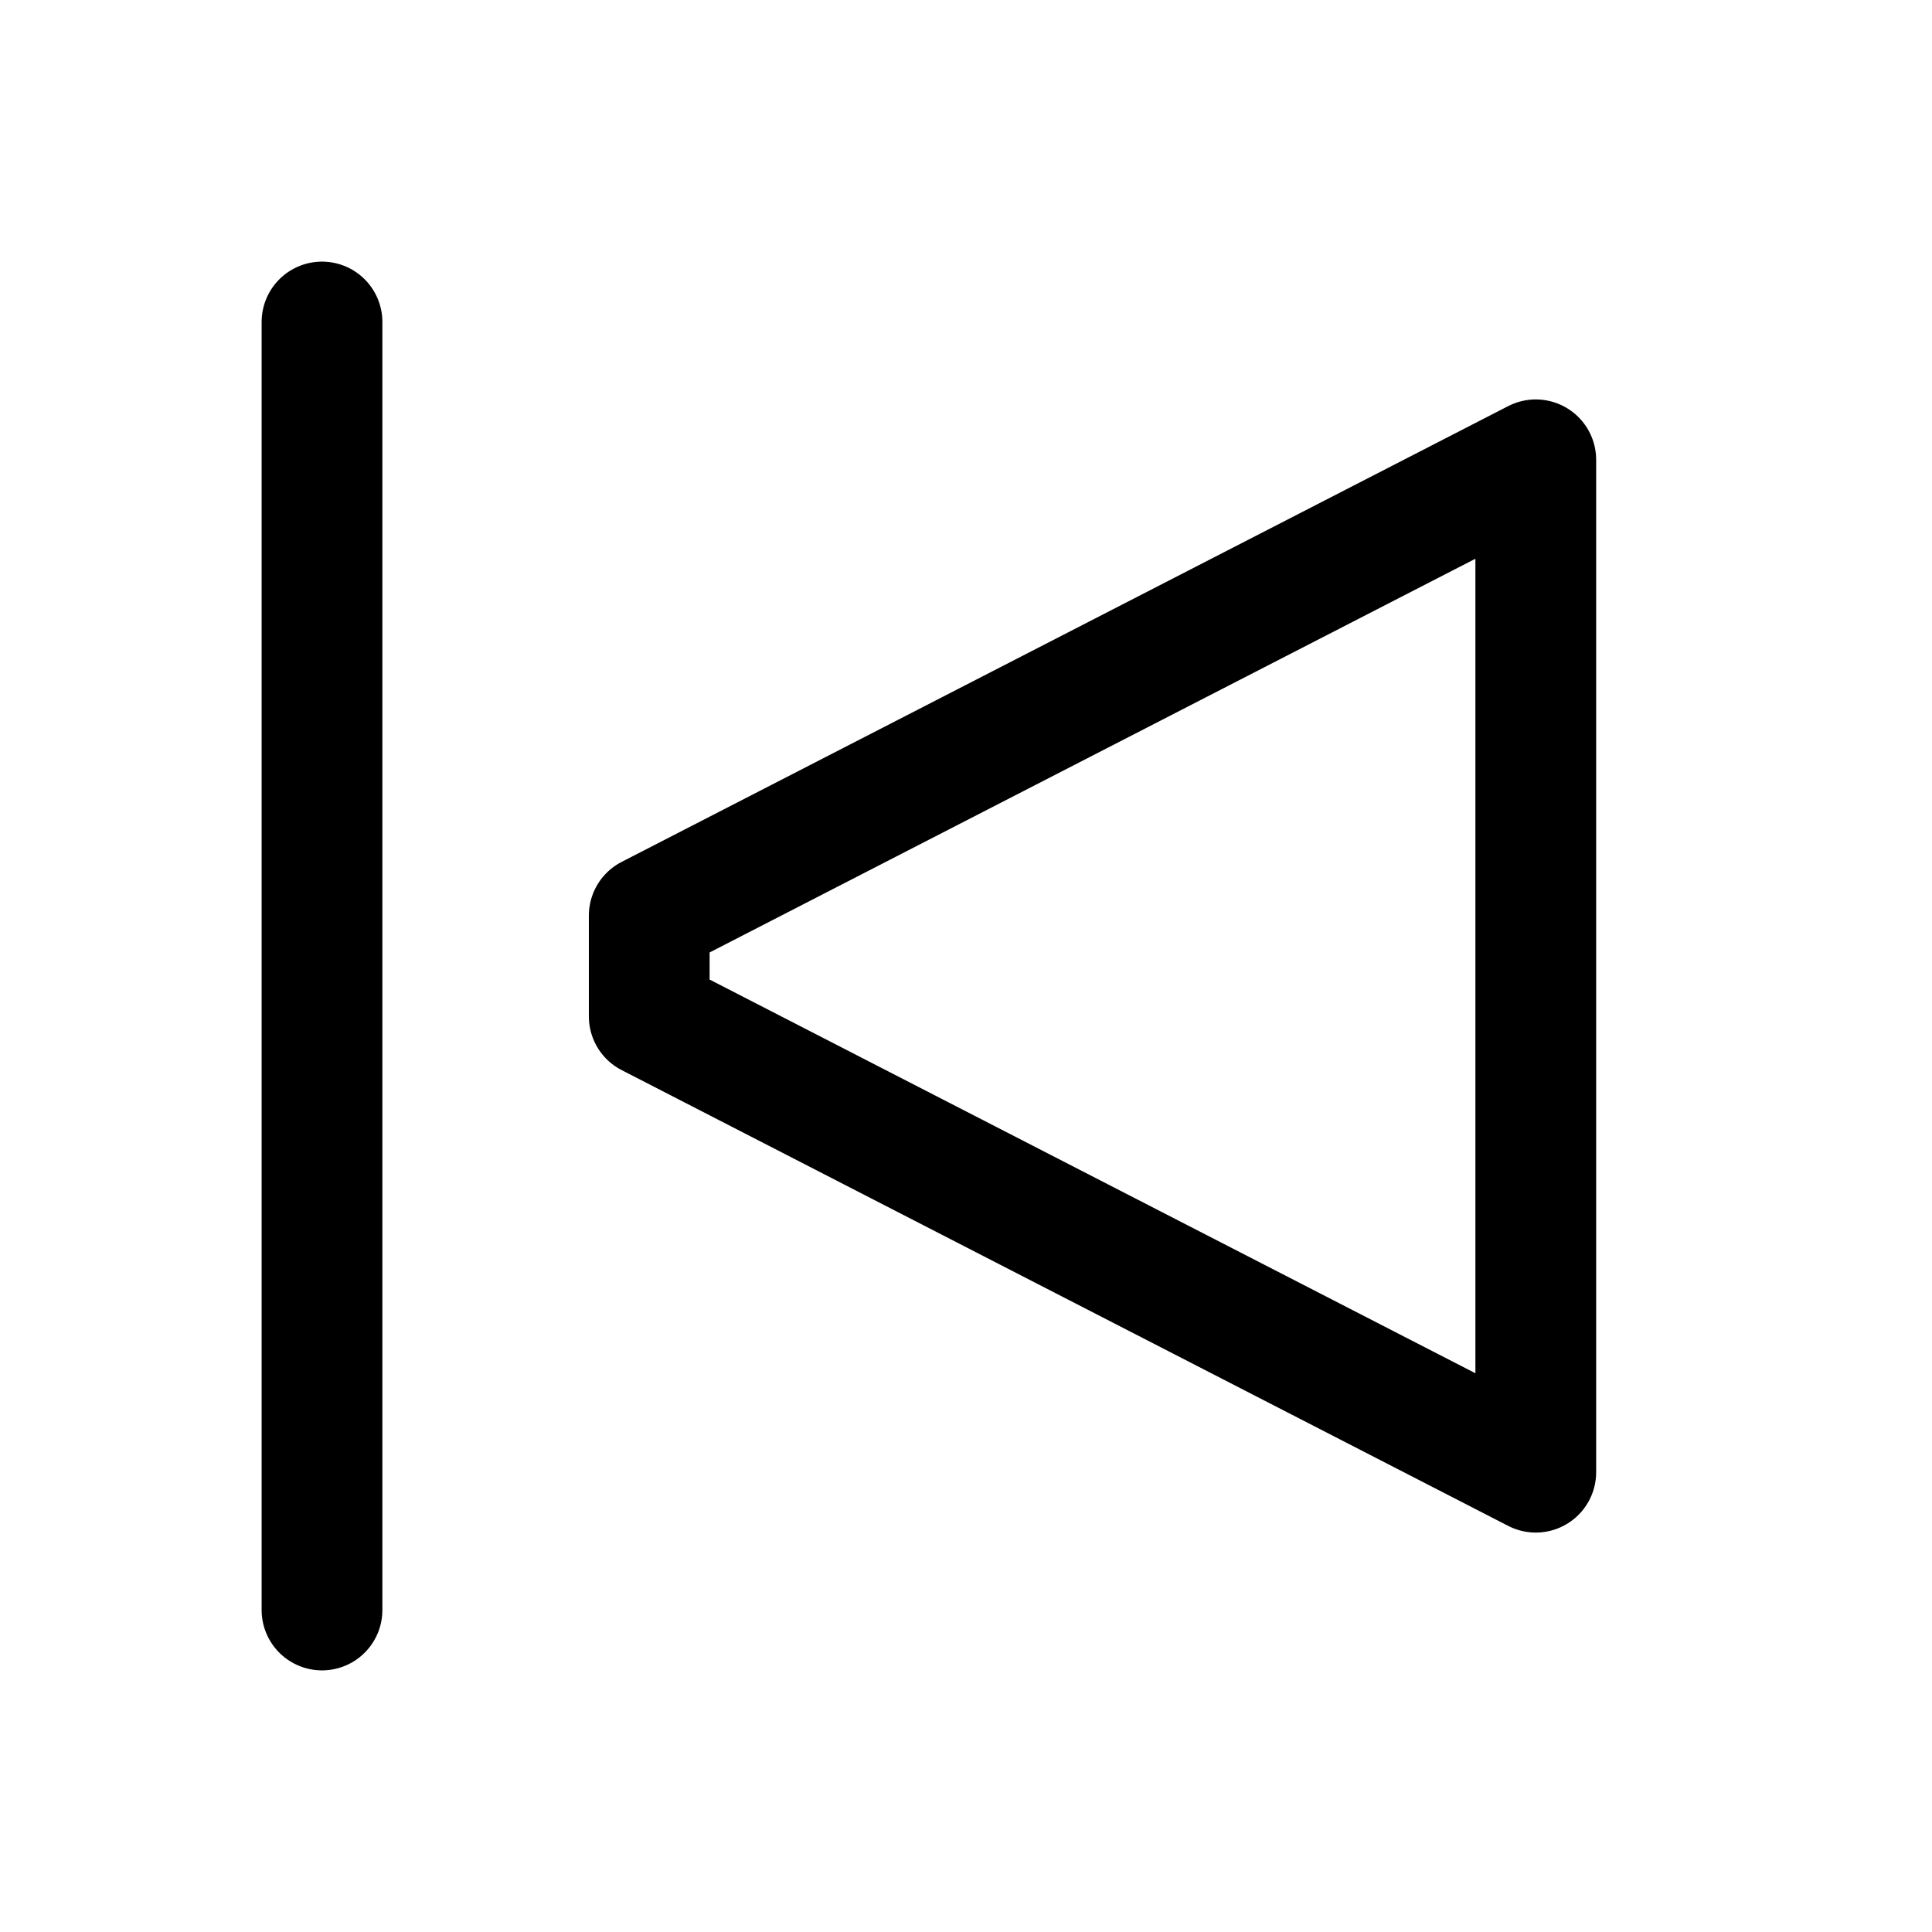
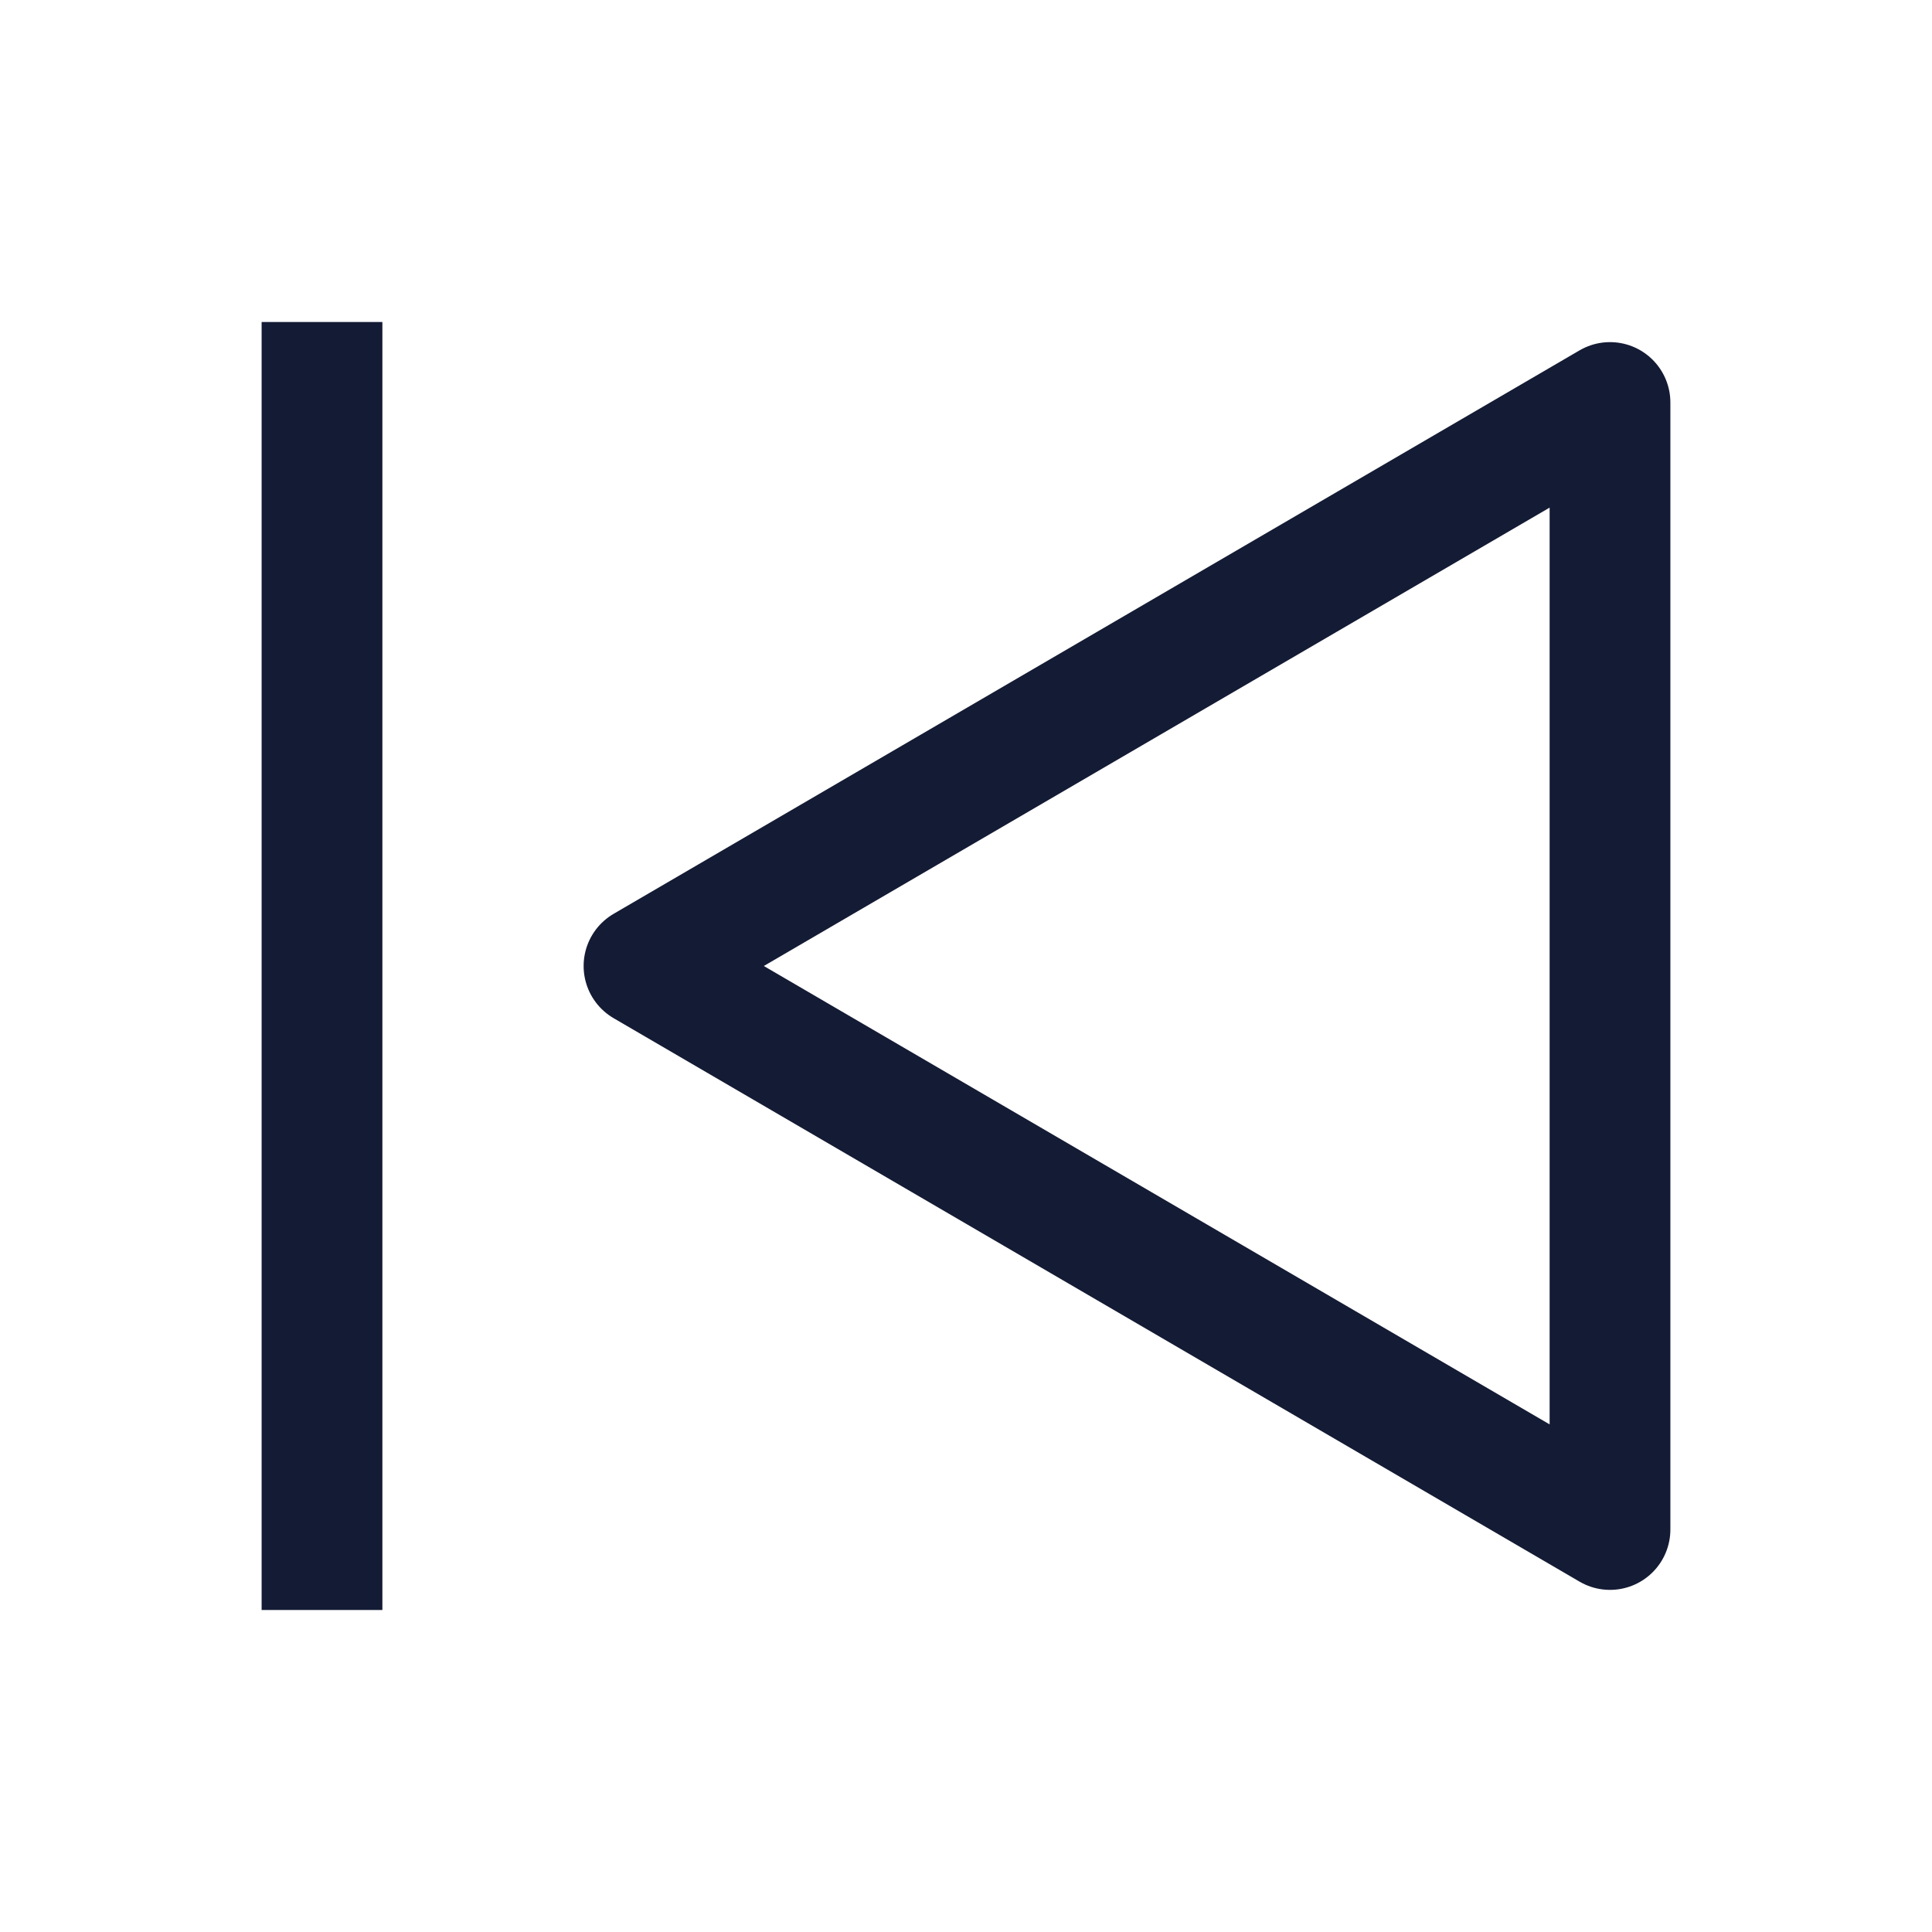
- <svg xmlns="http://www.w3.org/2000/svg" viewBox="0 0 24 24" width="24" height="24" color="#000000" fill="none">
-   <path d="M8.065 12.626L19.078 18.288L19.078 5.712L8.065 11.374Z" stroke="currentColor" stroke-width="1.5" stroke-linejoin="round" />
-   <path d="M4 4V20" stroke="currentColor" stroke-width="1.5" stroke-linecap="round" />
+ <svg xmlns="http://www.w3.org/2000/svg" width="24" height="24" viewBox="0 0 24 24" fill="none">
+   <path d="M20 19V5L8 12L20 19Z" stroke="#141B34" stroke-width="1.5" stroke-linejoin="round" />
+   <path d="M4 4V20" stroke="#141B34" stroke-width="1.5" />
</svg>
